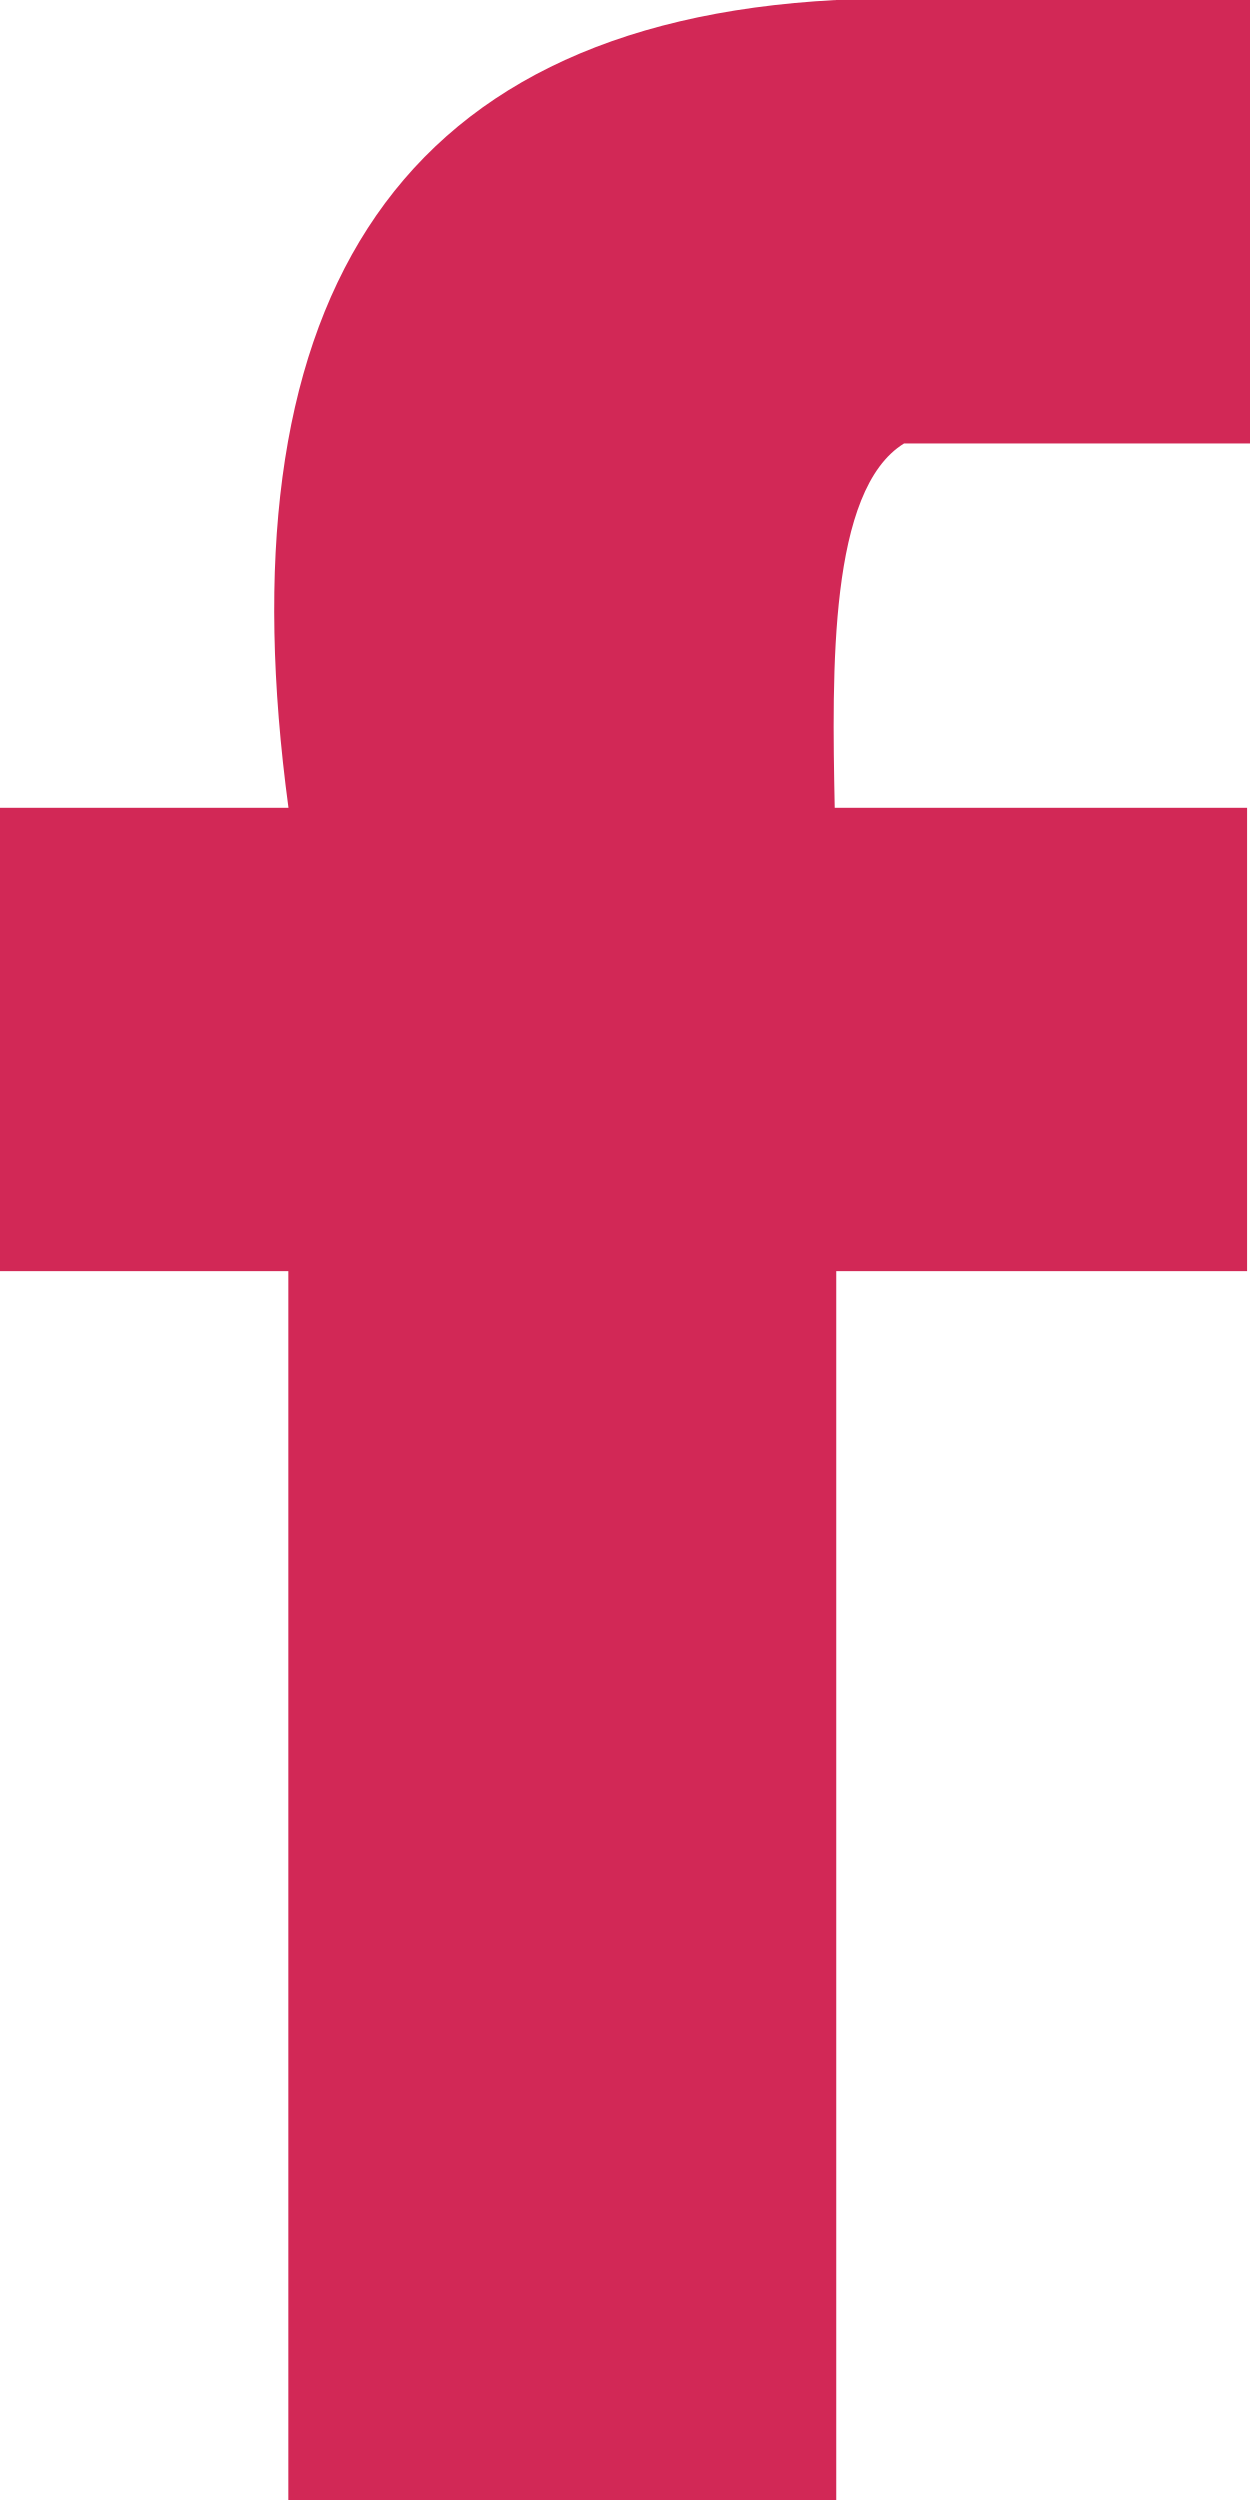
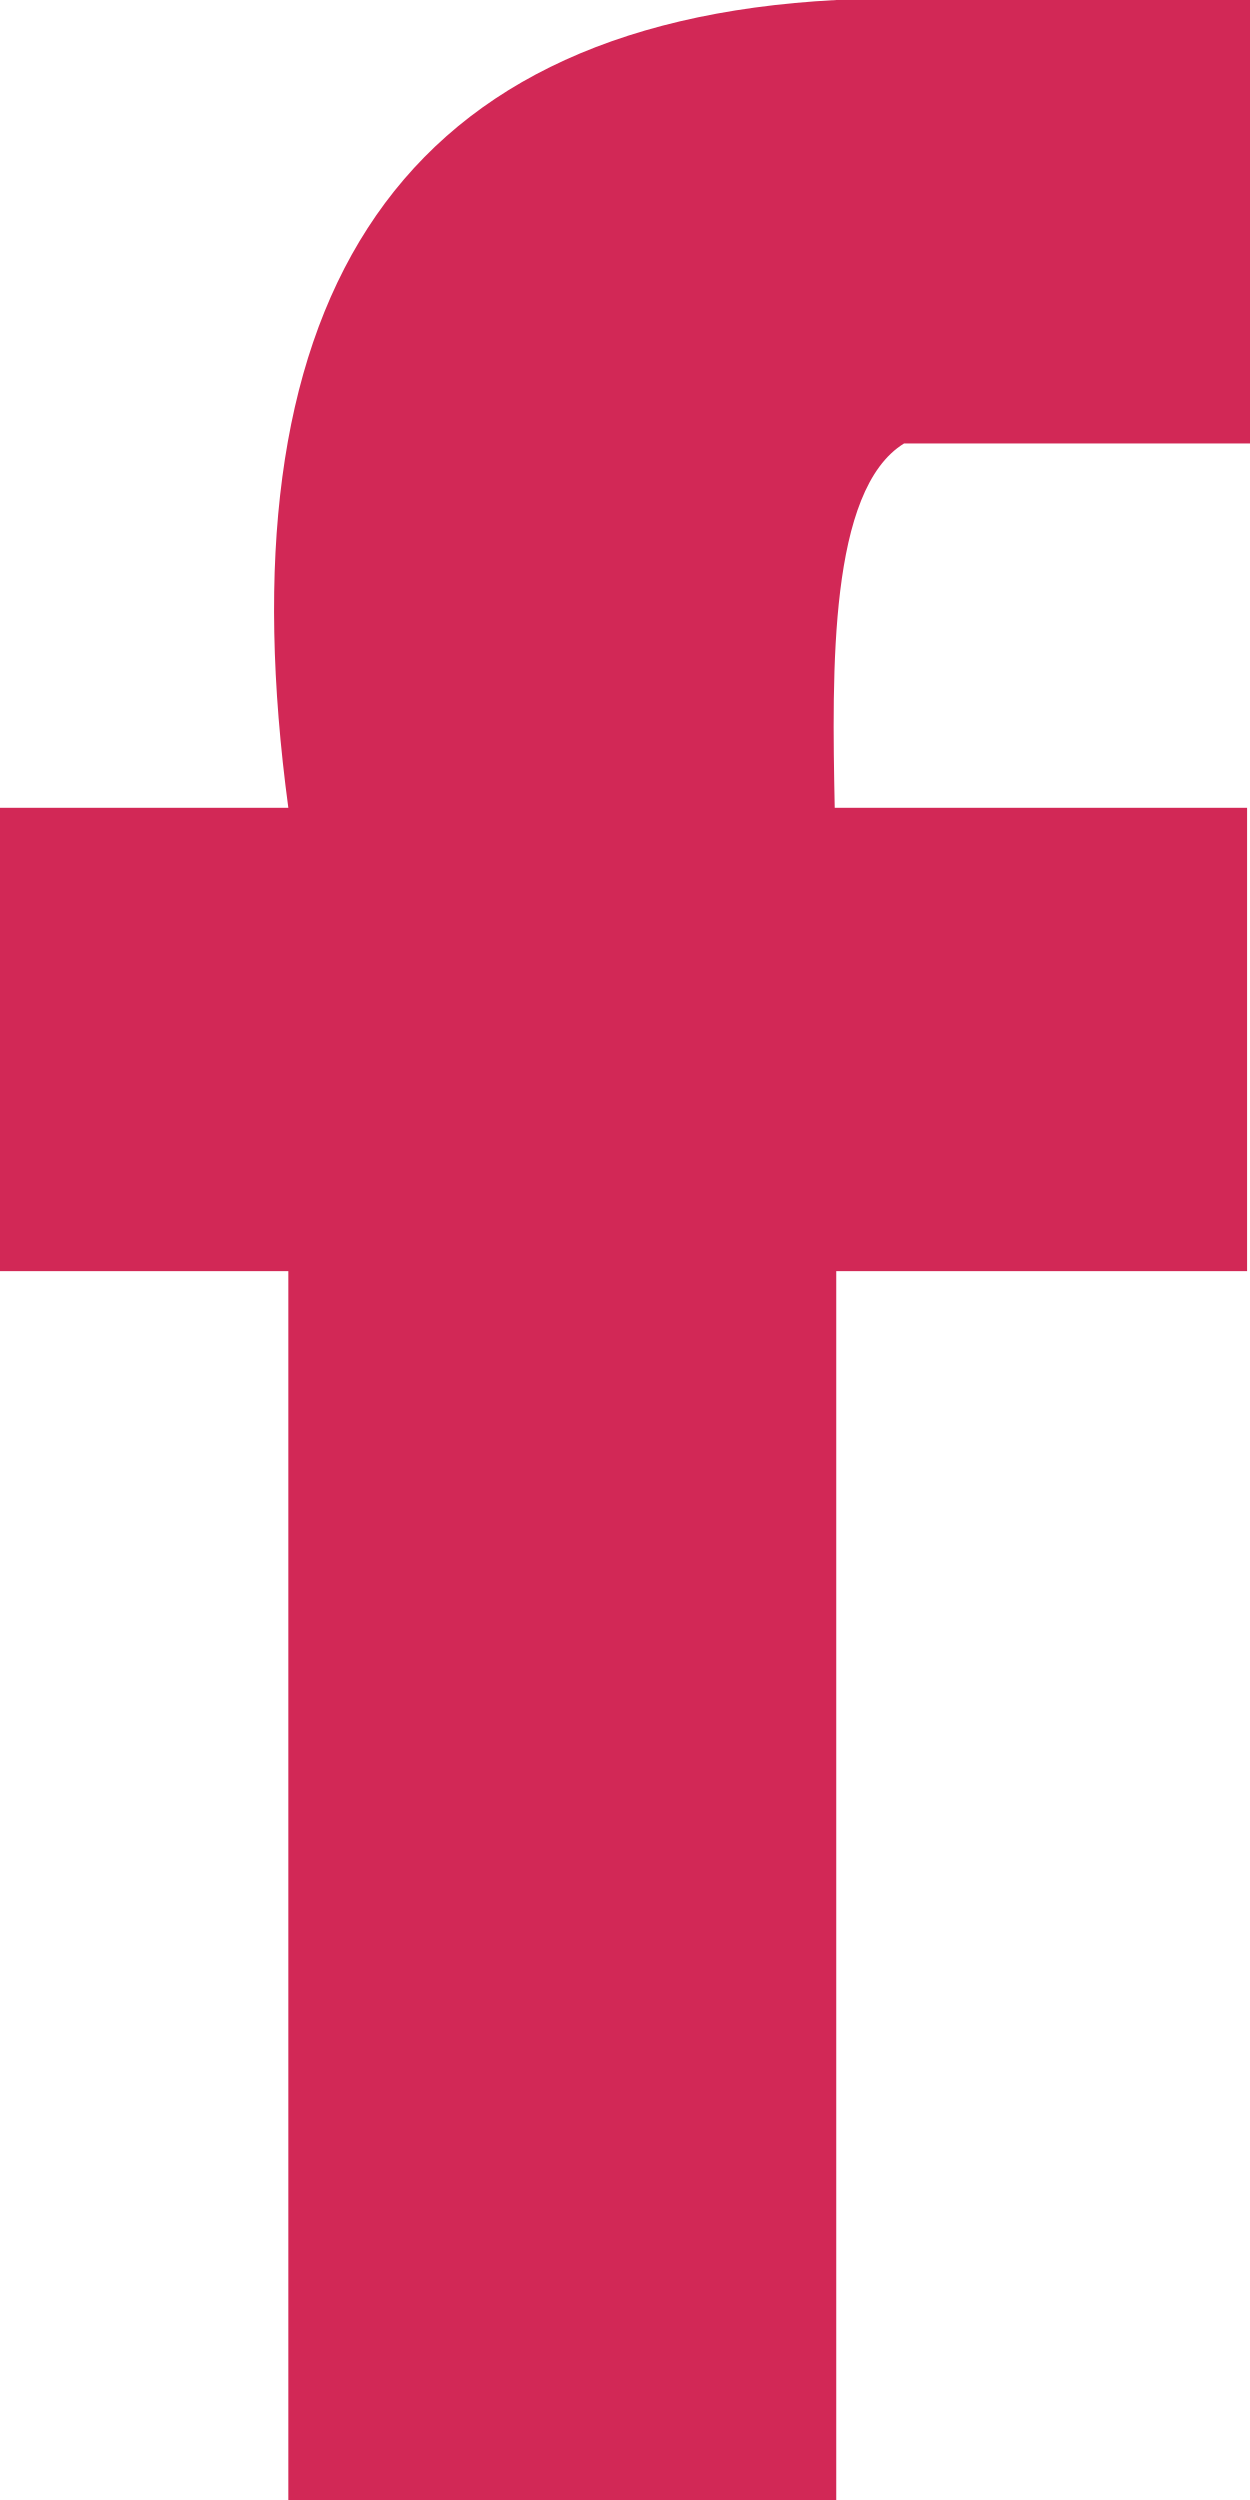
- <svg xmlns="http://www.w3.org/2000/svg" width="9" height="18">
-   <path d="M6.509 3.193H9V0H6.02C2.762.171 1.6 2.271 2.077 5.816H0v3.336h2.076V18h3.945V9.152h2.958V5.816H6.01c-.02-.998-.041-2.29.499-2.623z" fill="#D22856" />
+ <svg xmlns="http://www.w3.org/2000/svg" width="9" height="18" viewBox="0 0 9 18">
+   <path d="M6.509 3.193H9V0H6.021C2.761 0.171 1.599 2.271 2.076 5.816H0V9.152H2.076V18H6.021V9.152H8.979V5.816H6.01C5.99 4.818 5.969 3.526 6.509 3.193Z" fill="#D22856" />
</svg>
